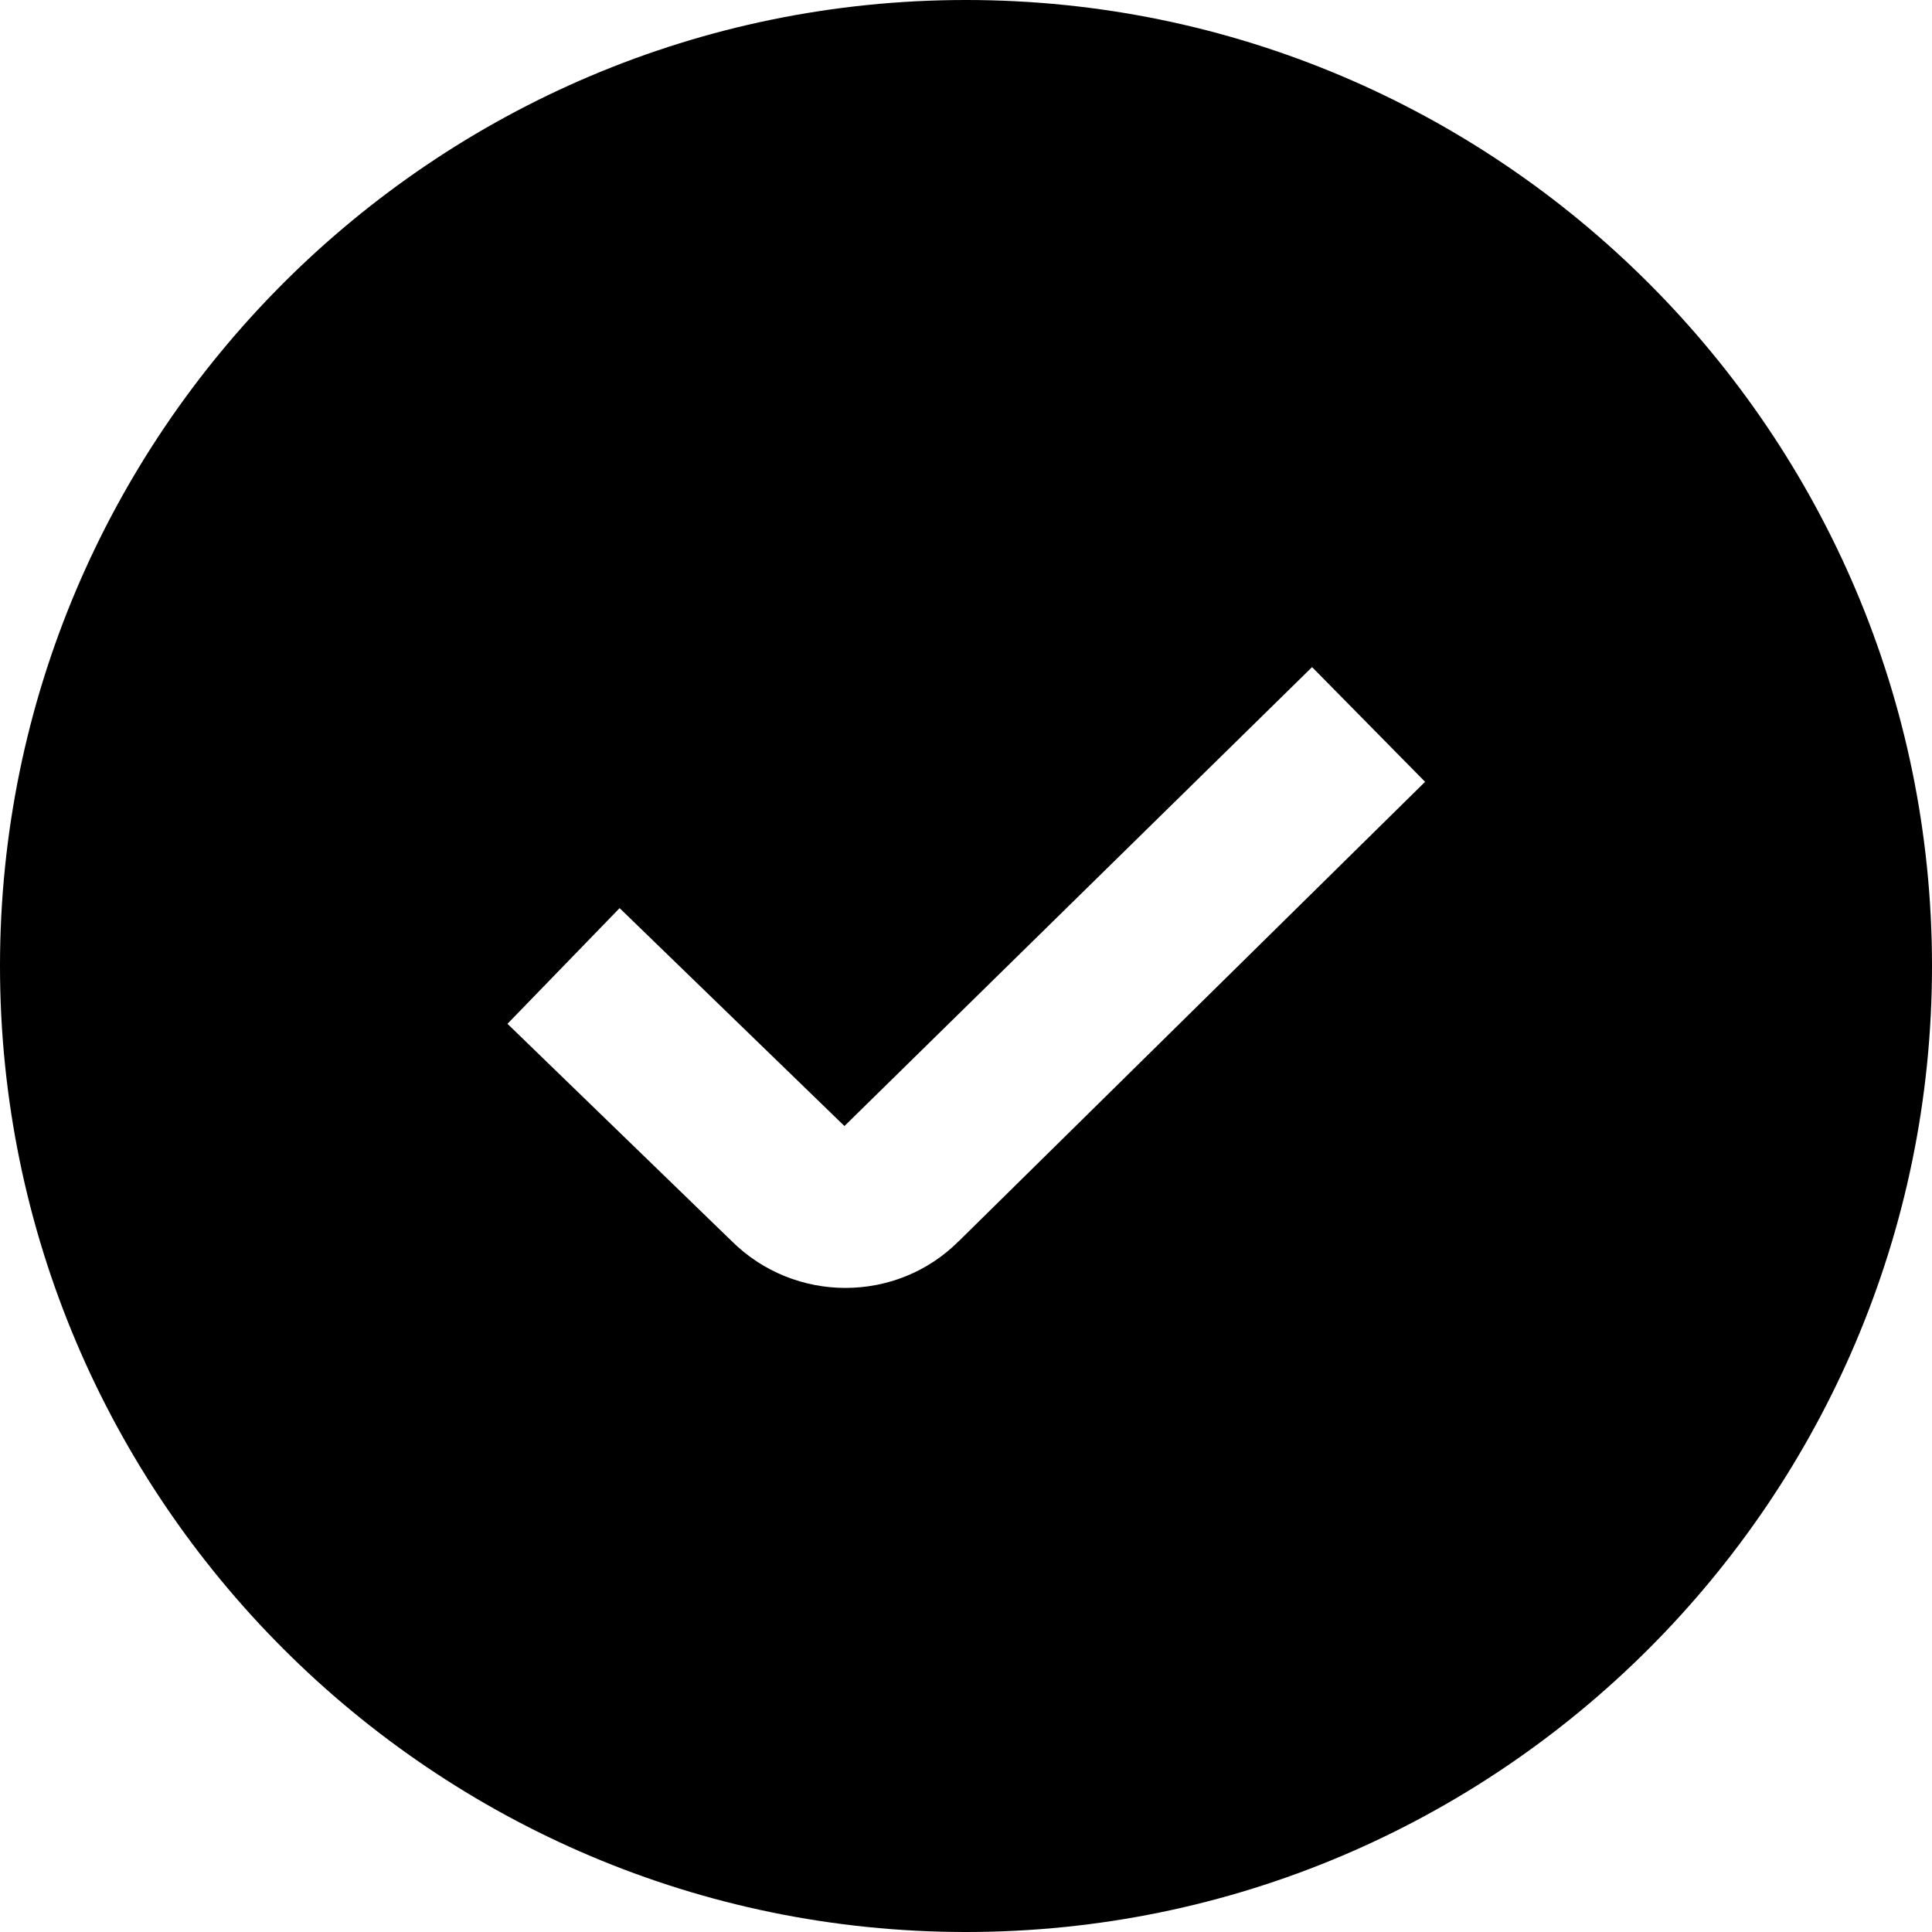
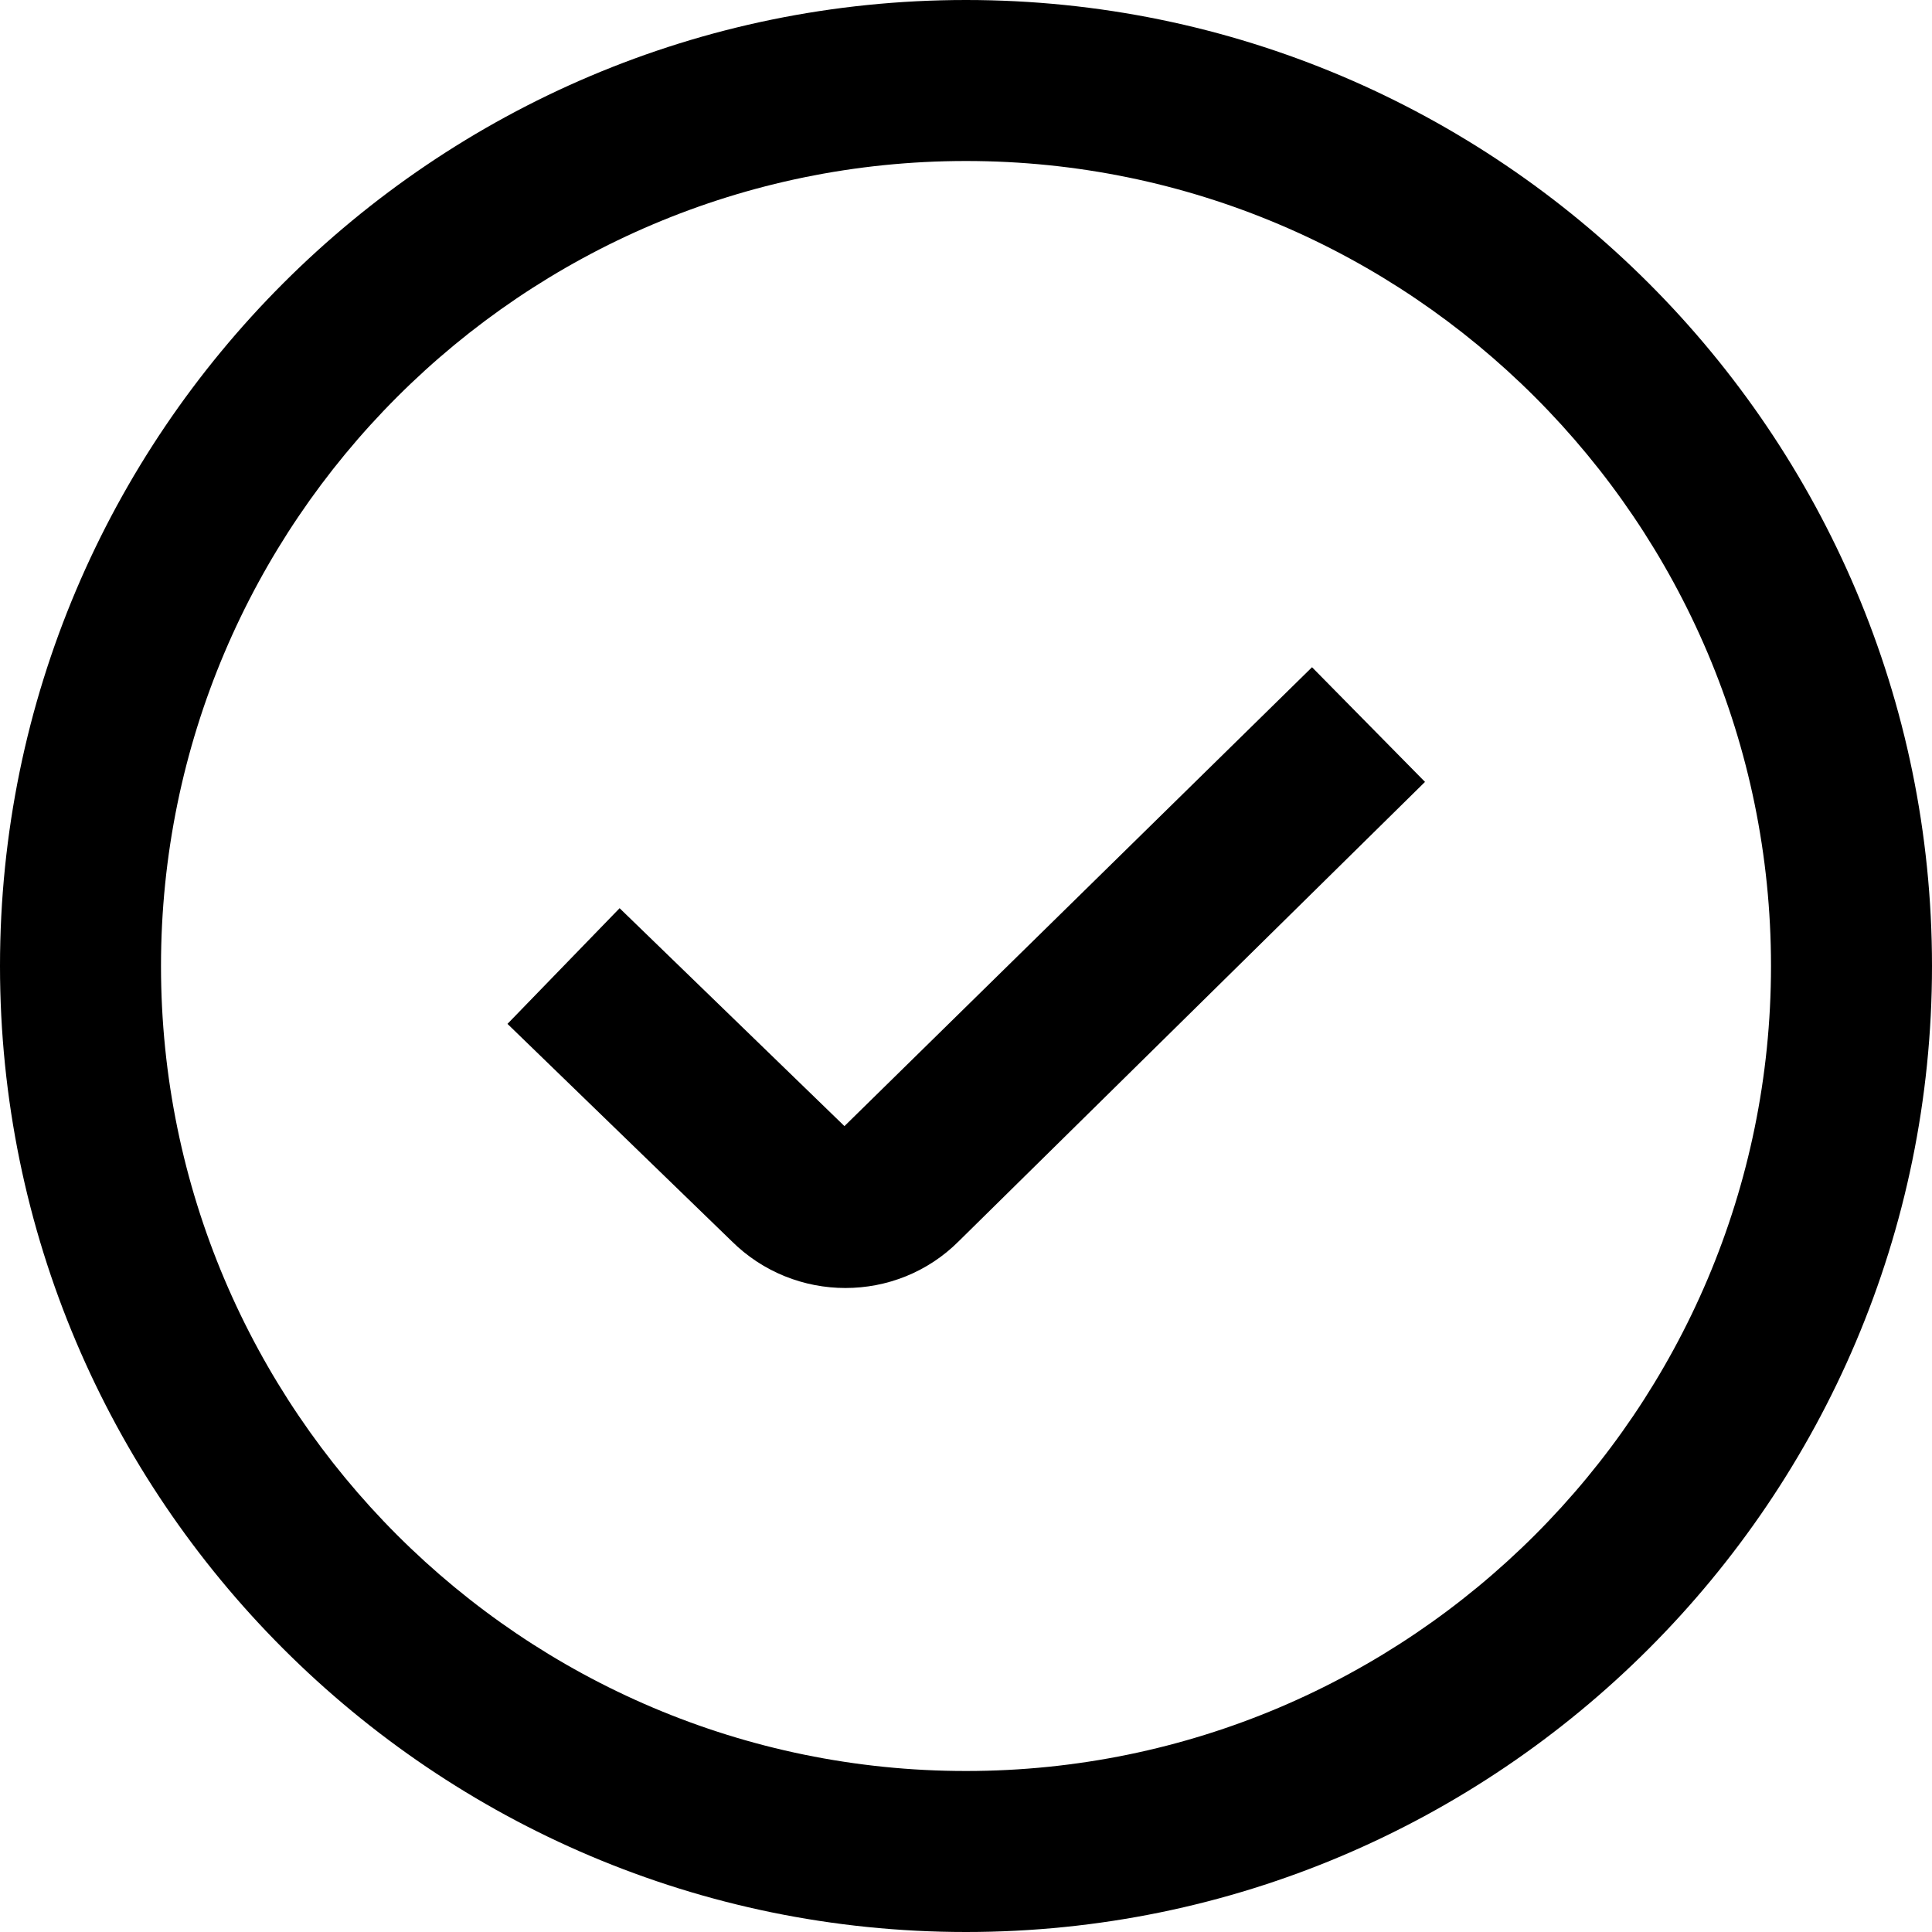
<svg xmlns="http://www.w3.org/2000/svg" id="Layer_1" data-name="Layer 1" viewBox="0 0 24 24" width="512" height="512">
-   <path d="m12,0C5.383,0,0,5.383,0,12s5.383,12,12,12,12-5.383,12-12S18.617,0,12,0Zm-.091,15.419c-.387.387-.896.58-1.407.58s-1.025-.195-1.416-.585l-2.782-2.696,1.393-1.437,2.793,2.707,5.809-5.701,1.404,1.425-5.793,5.707Z" />
+   <path d="m16.298,8.288l1.404,1.425-5.793,5.707c-.387.387-.896.58-1.407.58s-1.025-.195-1.416-.585l-2.782-2.696,1.393-1.437,2.793,2.707,5.809-5.701Zm7.702,3.712c0,6.617-5.383,12-12,12S0,18.617,0,12,5.383,0,12,0s12,5.383,12,12Zm-2,0c0-5.514-4.486-10-10-10S2,6.486,2,12s4.486,10,10,10,10-4.486,10-10Z" />
</svg>
